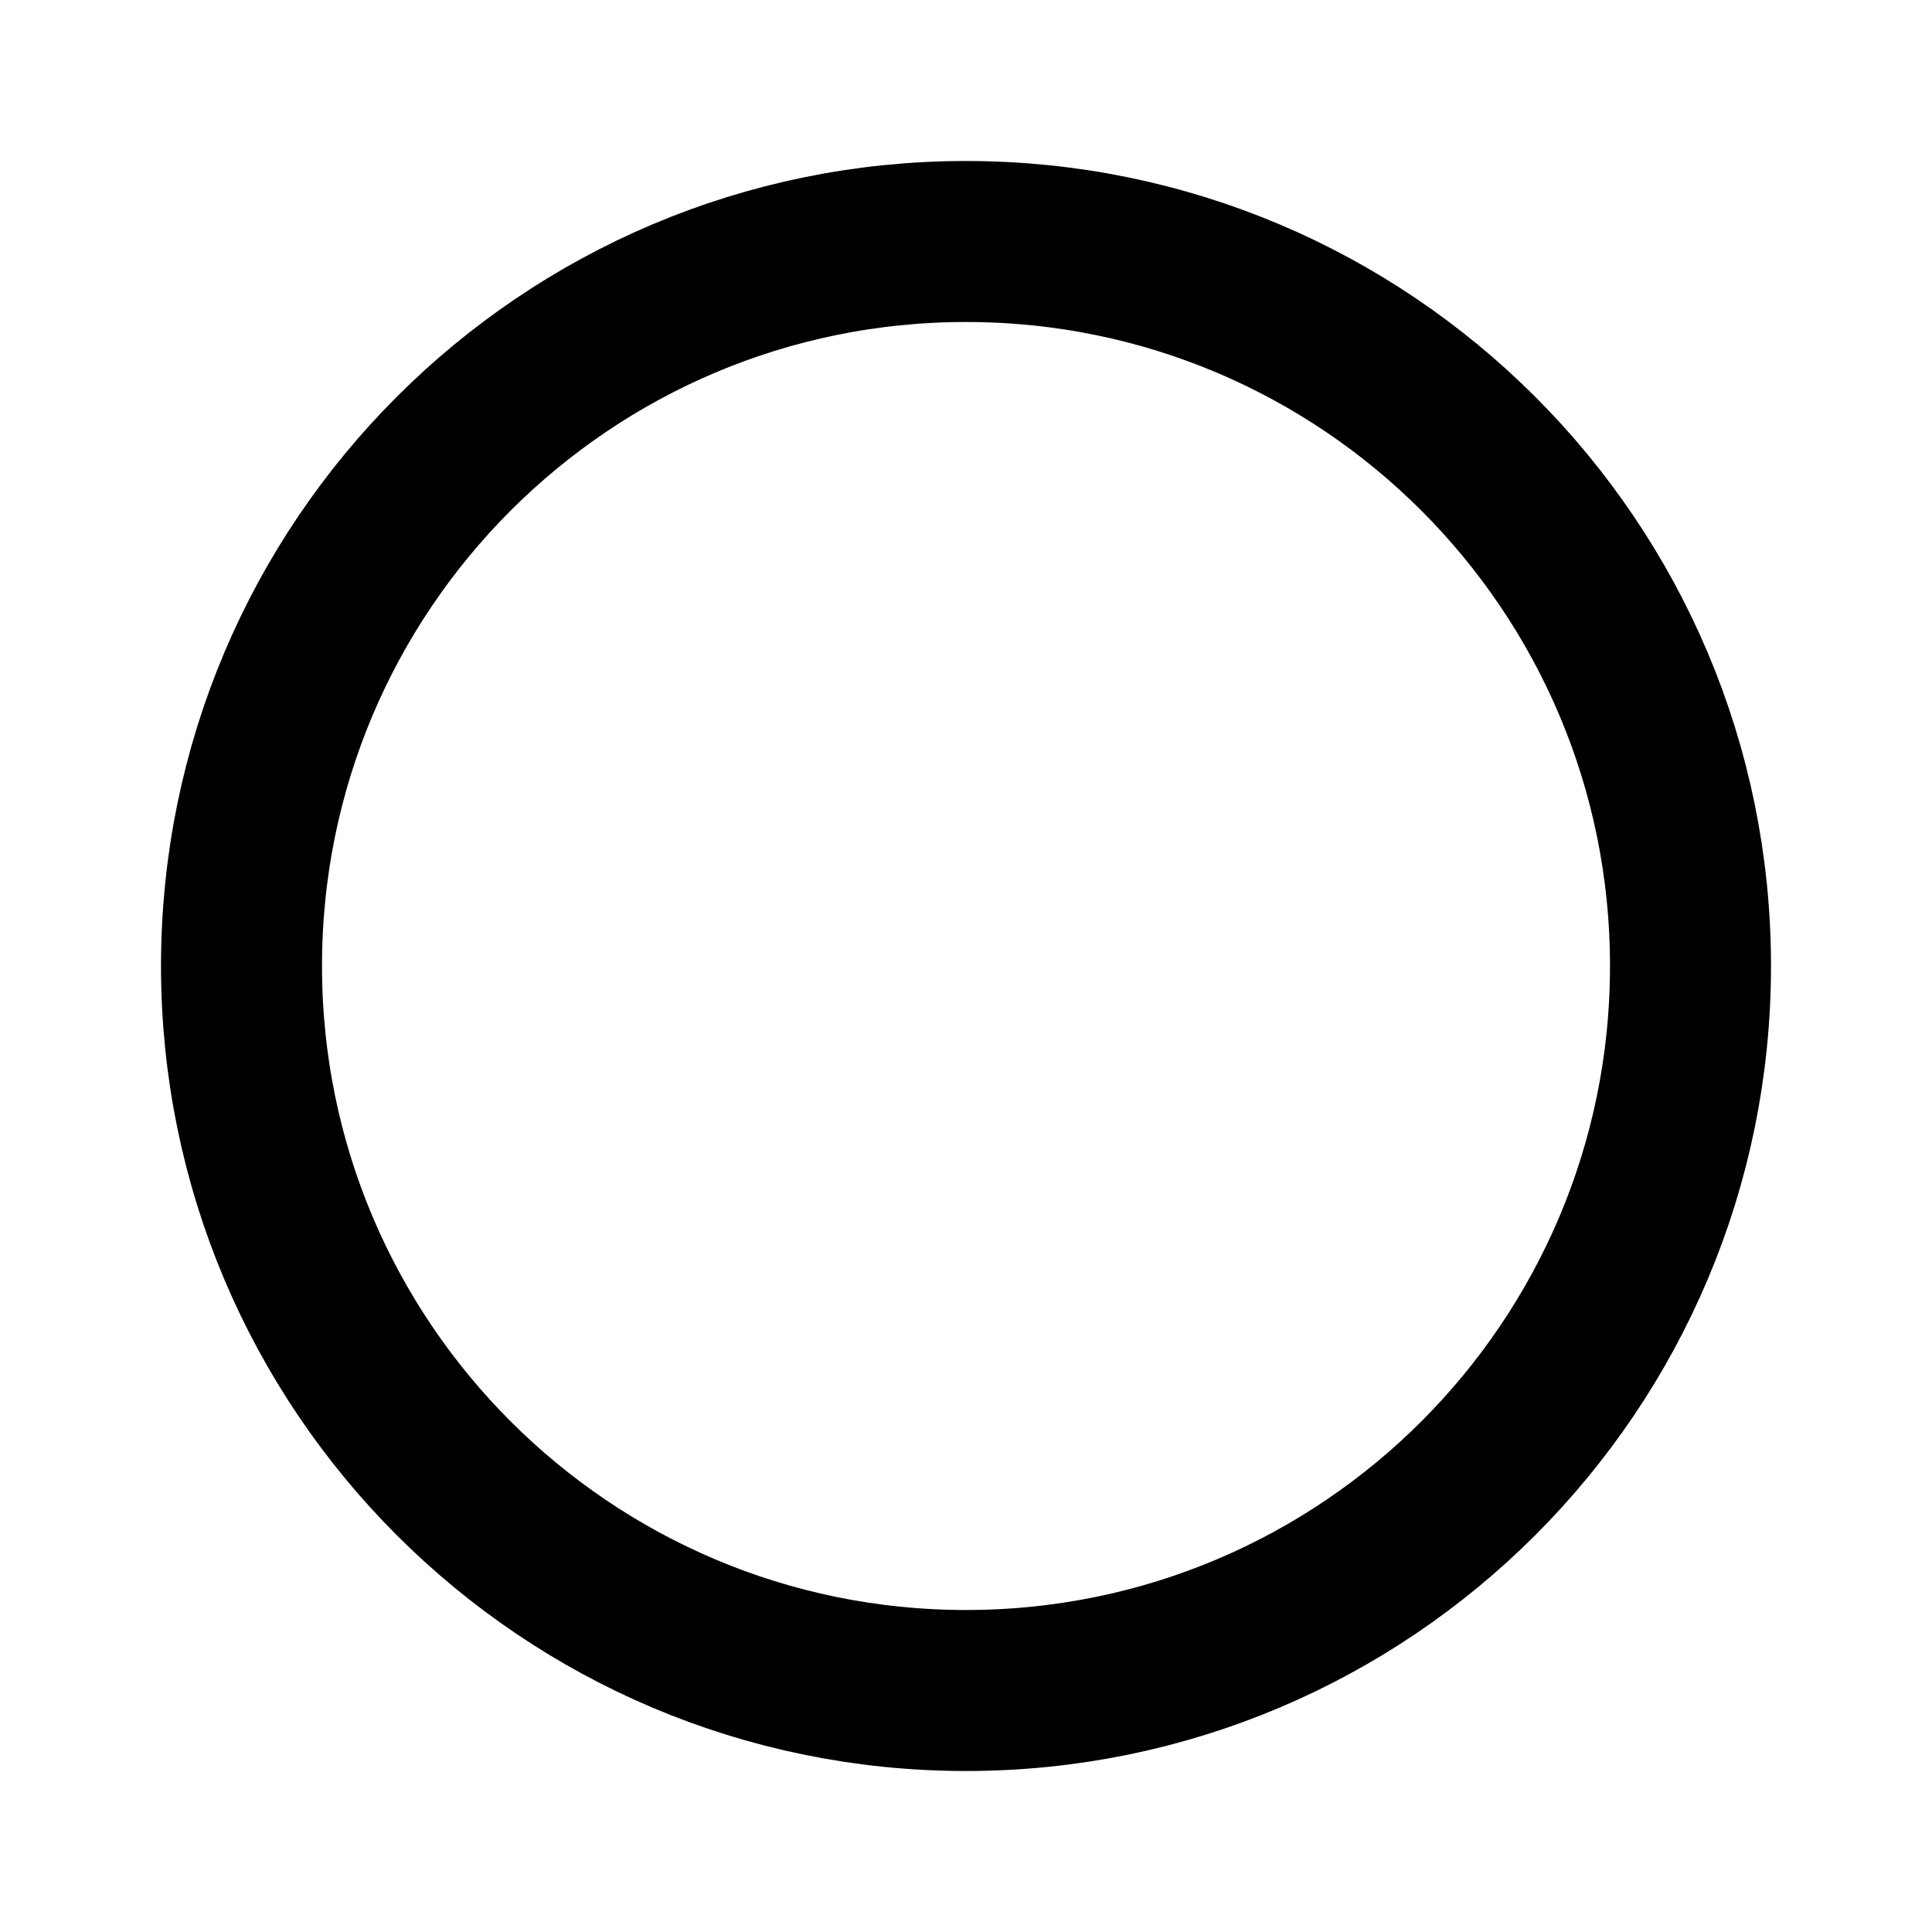
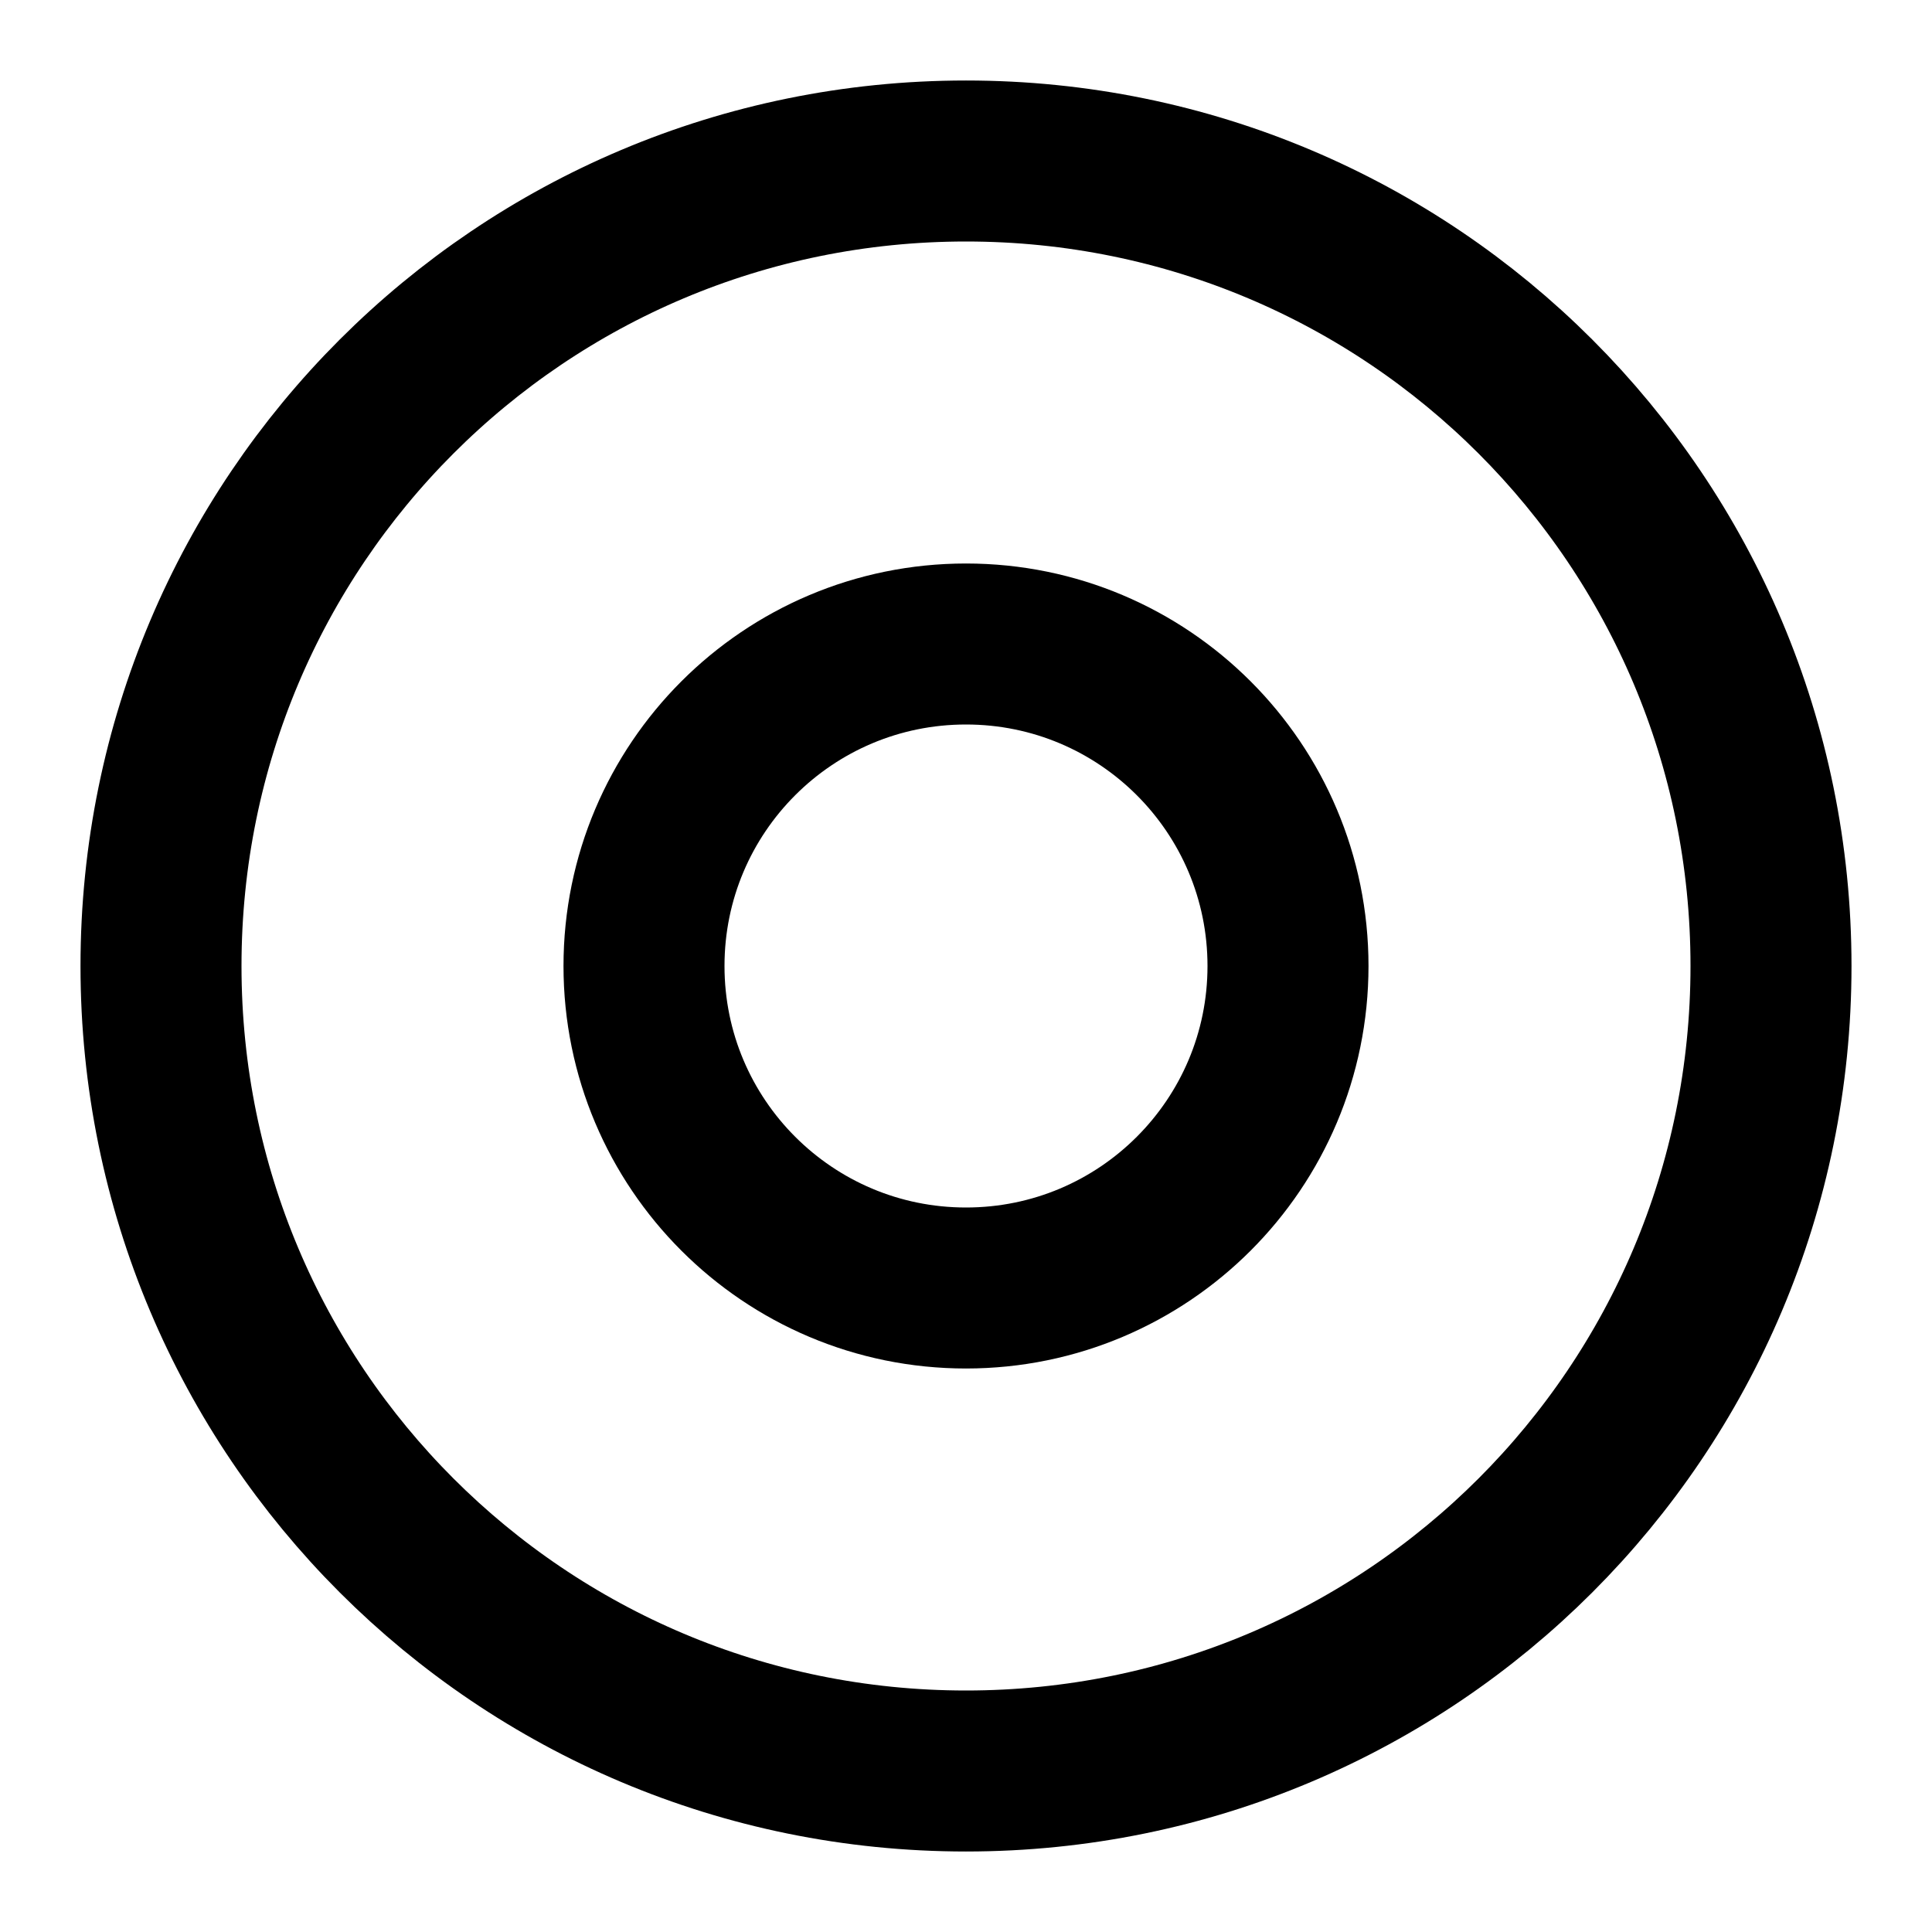
- <svg xmlns="http://www.w3.org/2000/svg" width="24" height="24" viewBox="0 0 24 24" fill="none" stroke="currentColor" stroke-width="2" stroke-linecap="round" stroke-linejoin="round" class="icon icon-tabler icons-tabler-outline icon-tabler-percentage-0">
-   <path stroke="none" d="M0 0h24v24H0z" fill="none" />
-   <path d="M3 12a9 9 0 1 0 18 0a9 9 0 0 0 -18 0" />
+ <svg xmlns="http://www.w3.org/2000/svg" version="1.2" viewBox="0 0 24 24" width="24" height="24">
+   <style>
+ 		.s0 { fill: none;stroke: #000000;stroke-linecap: round;stroke-linejoin: round;stroke-width: 2 } 
+ 	</style>
+   <g id="Layer 1">
+     <path class="s0" d="m12 22c-5.53 0-10-4.47-10-10 0-5.53 4.47-10 10-10 5.53 0 10 4.47 10 10 0 5.53-4.47 10-10 10z" />
+     <path class="s0" d="m12 16c-2.21 0-4-1.79-4-4 0-2.21 1.79-4 4-4 2.21 0 4 1.79 4 4 0 2.21-1.79 4-4 4z" />
+   </g>
</svg>
